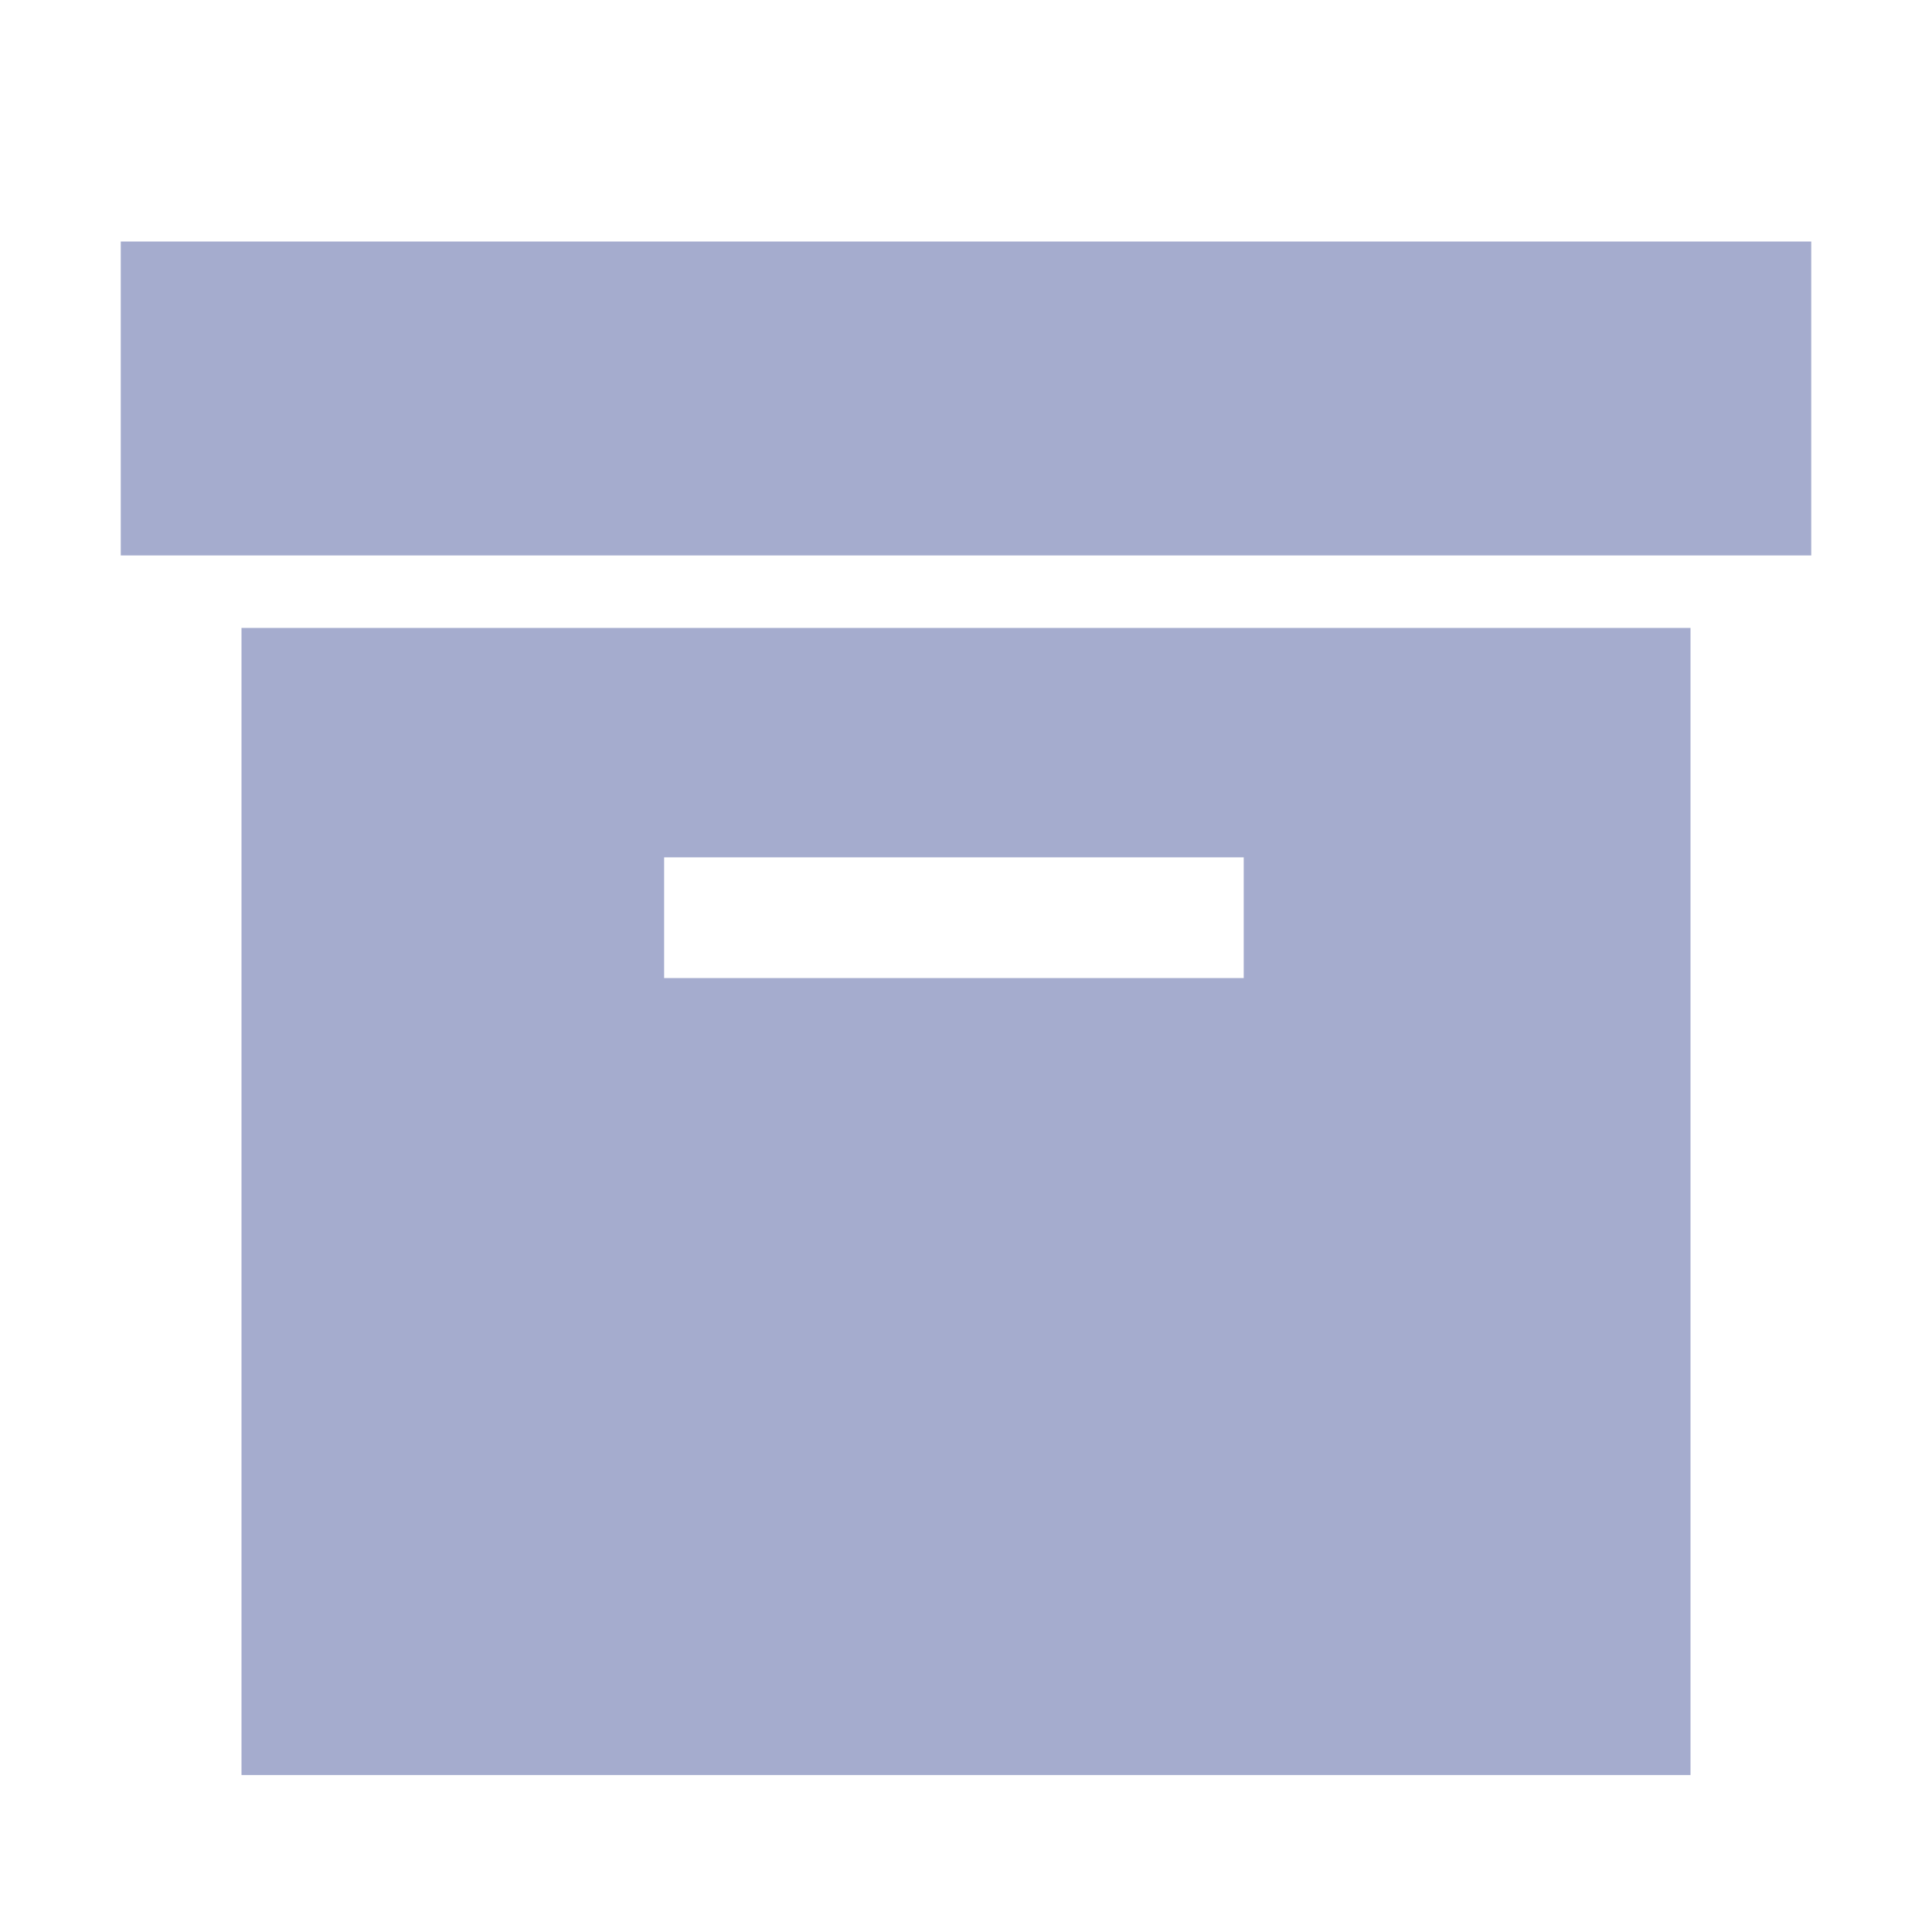
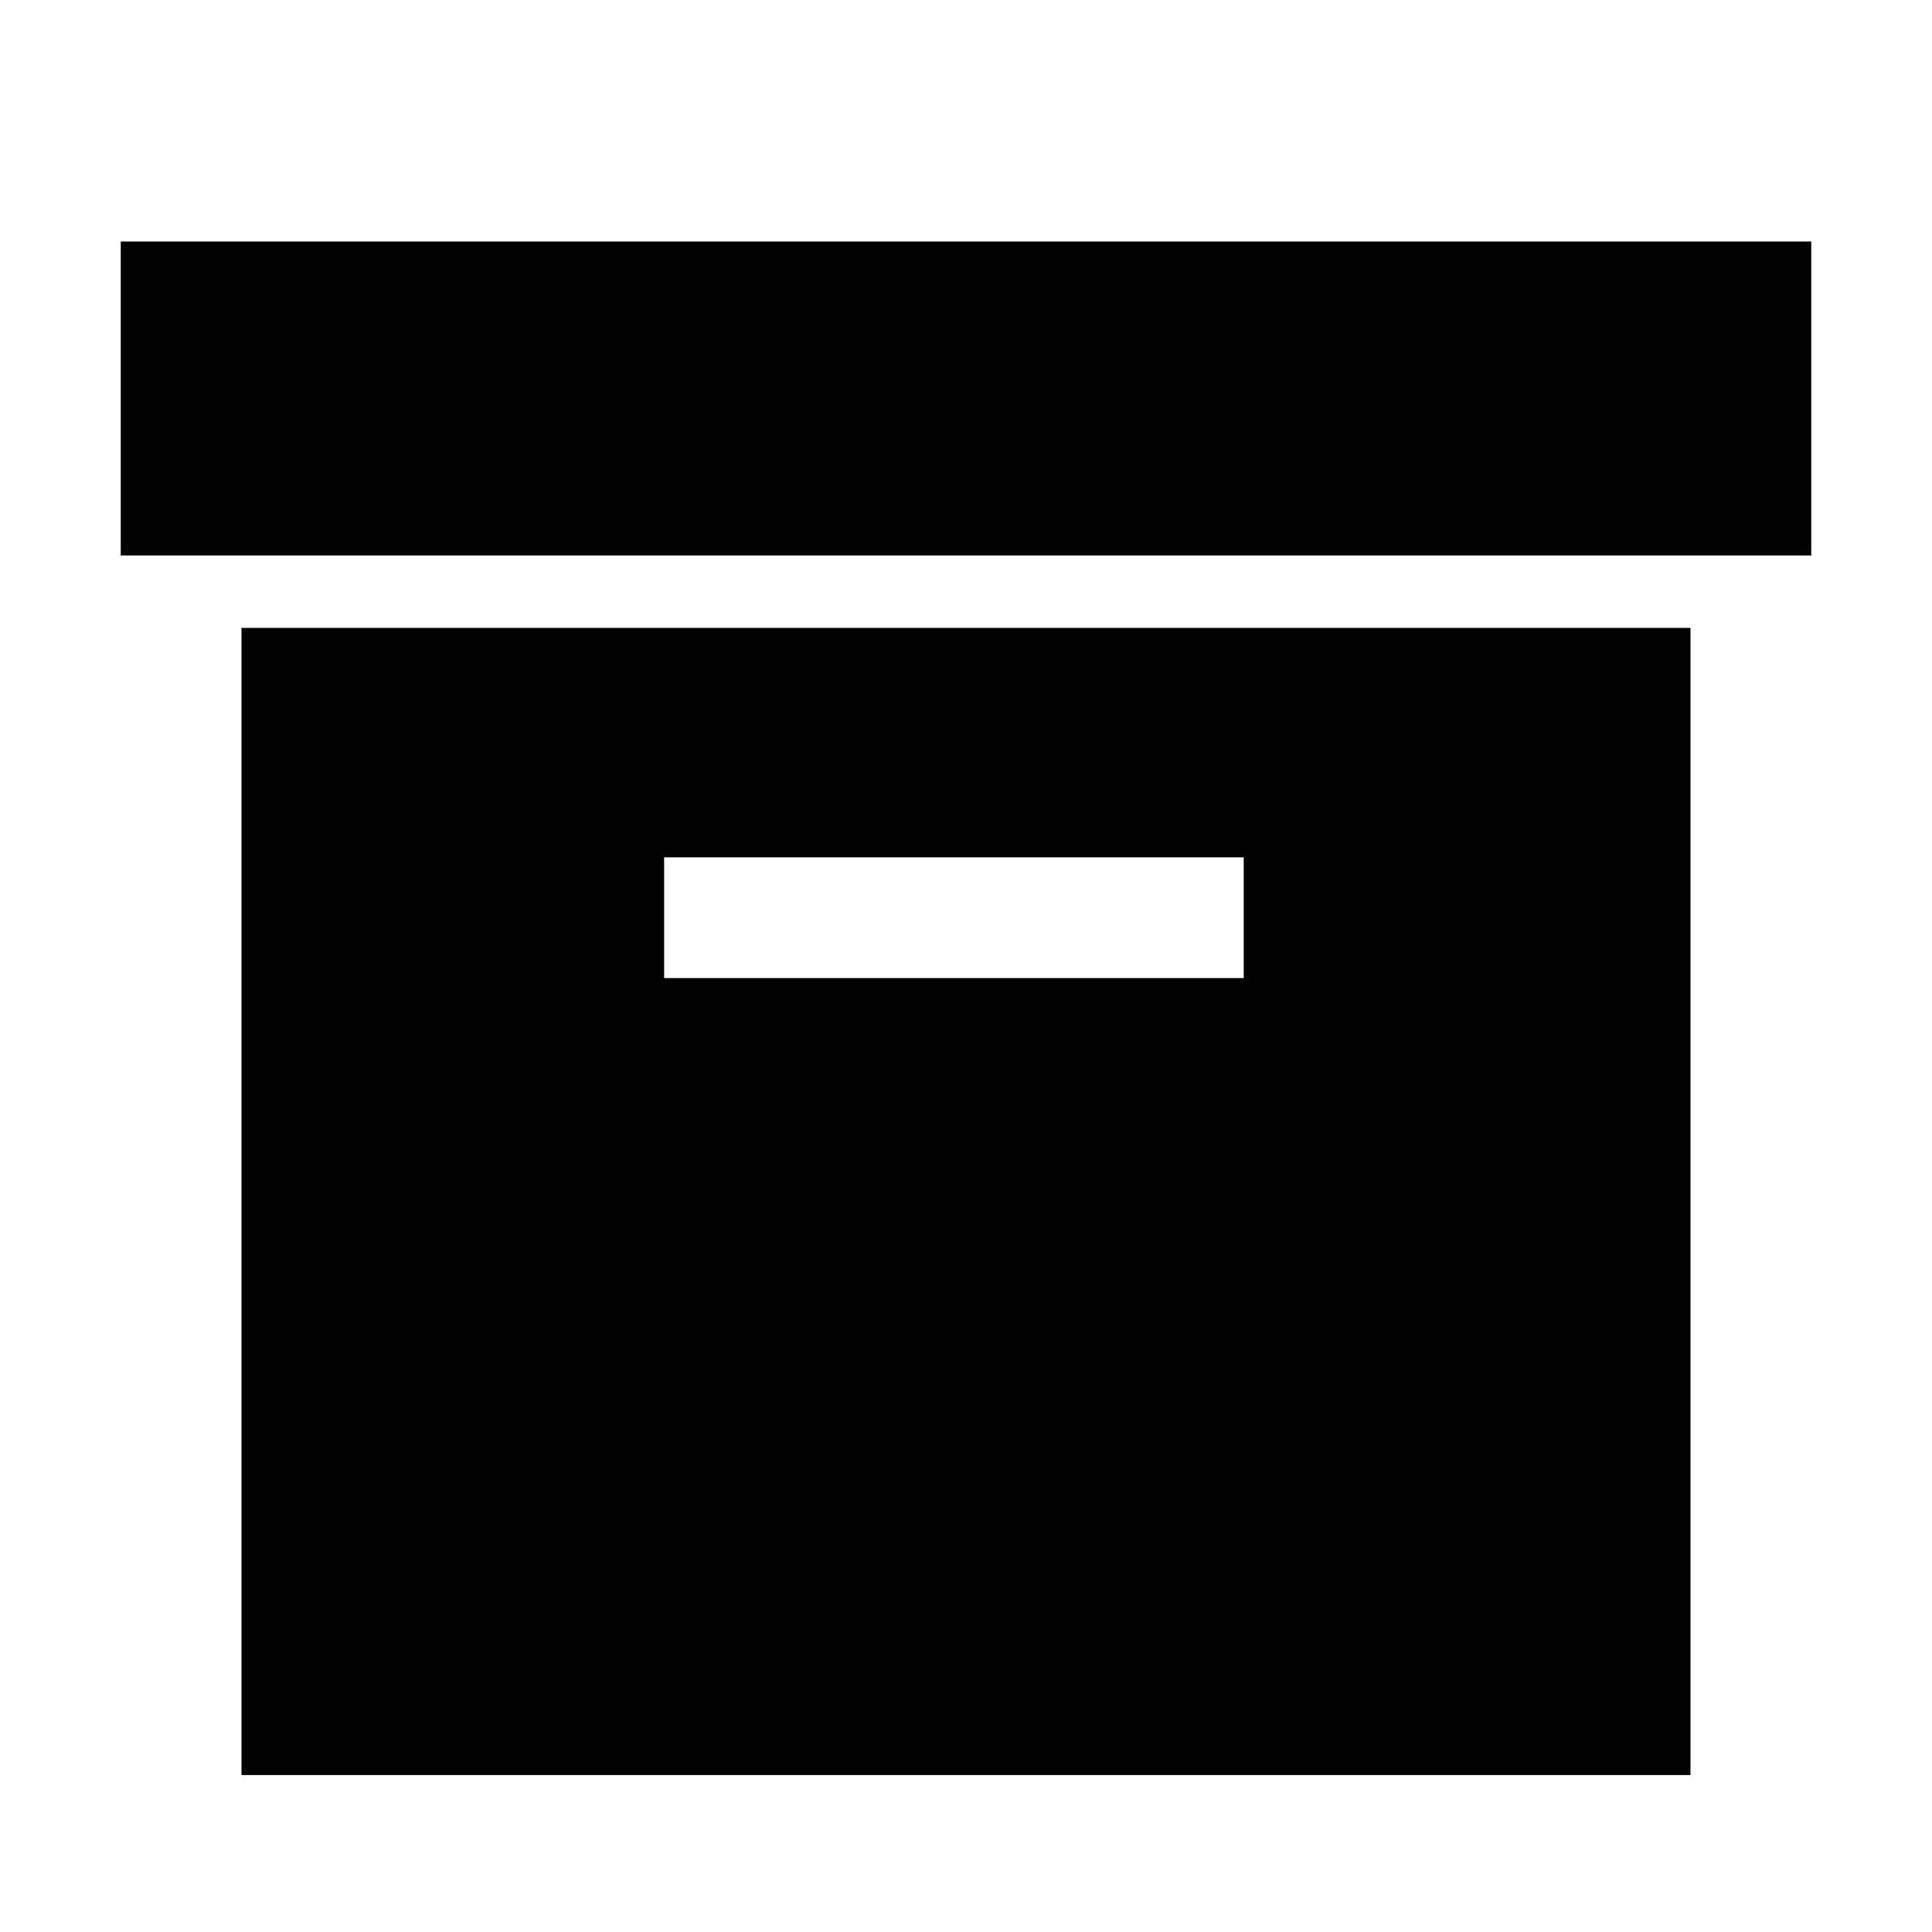
<svg xmlns="http://www.w3.org/2000/svg" version="1.1" id="Layer_1" x="0px" y="0px" viewBox="0 0 16 16" style="enable-background:new 0 0 16 16;" xml:space="preserve">
  <style type="text/css">
	.st0{fill:none;}
- 	.st1{fill:#A5ACCE;}
</style>
-   <rect class="st0" width="16" height="16" />
-   <path class="st1" d="M1,2h14v2.6H1L1,2z M2,5.2v9.5H14V5.2C14,5.2,2,5.2,2,5.2z M10.2,8.1H5.5v-1h4.8V8.1z" />
+   <rect y="0" class="st0" width="16" height="16" />
+   <path d="M1,2h14v2.6H1V2z M2,5.2v9.5h12V5.2H2z M10.2,8.1H5.5v-1h4.8v1H10.2z" />
</svg>
